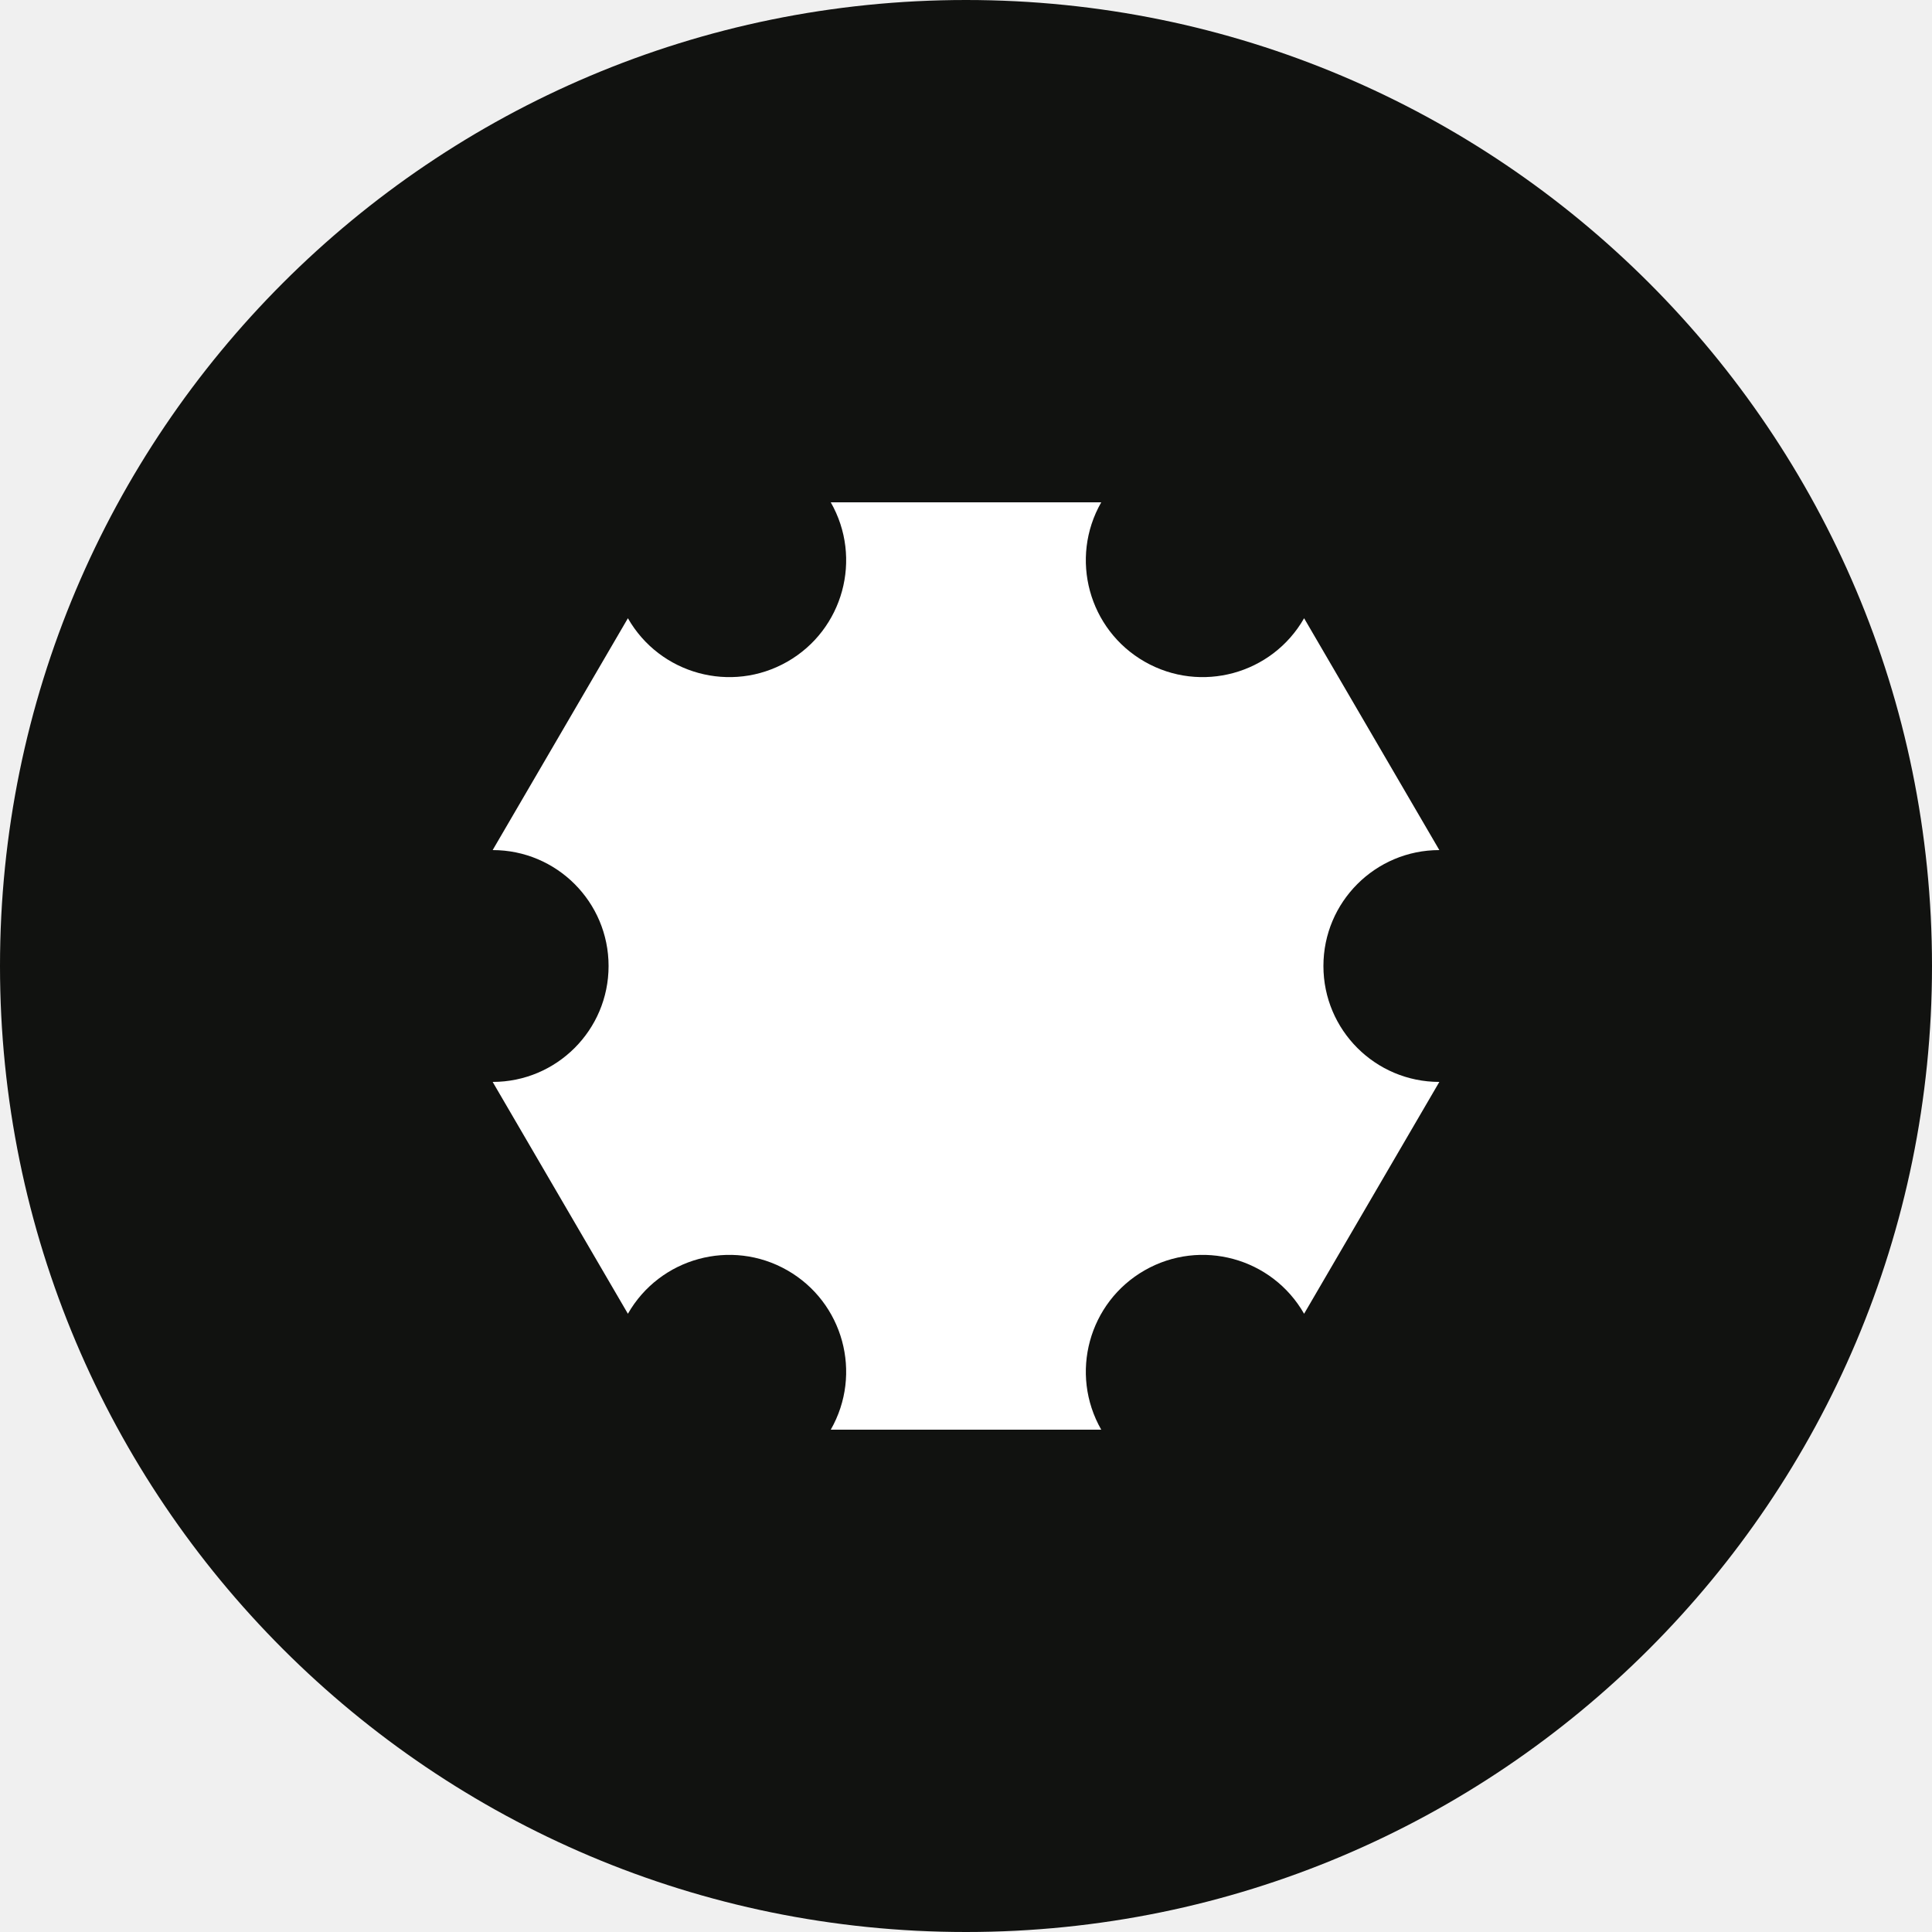
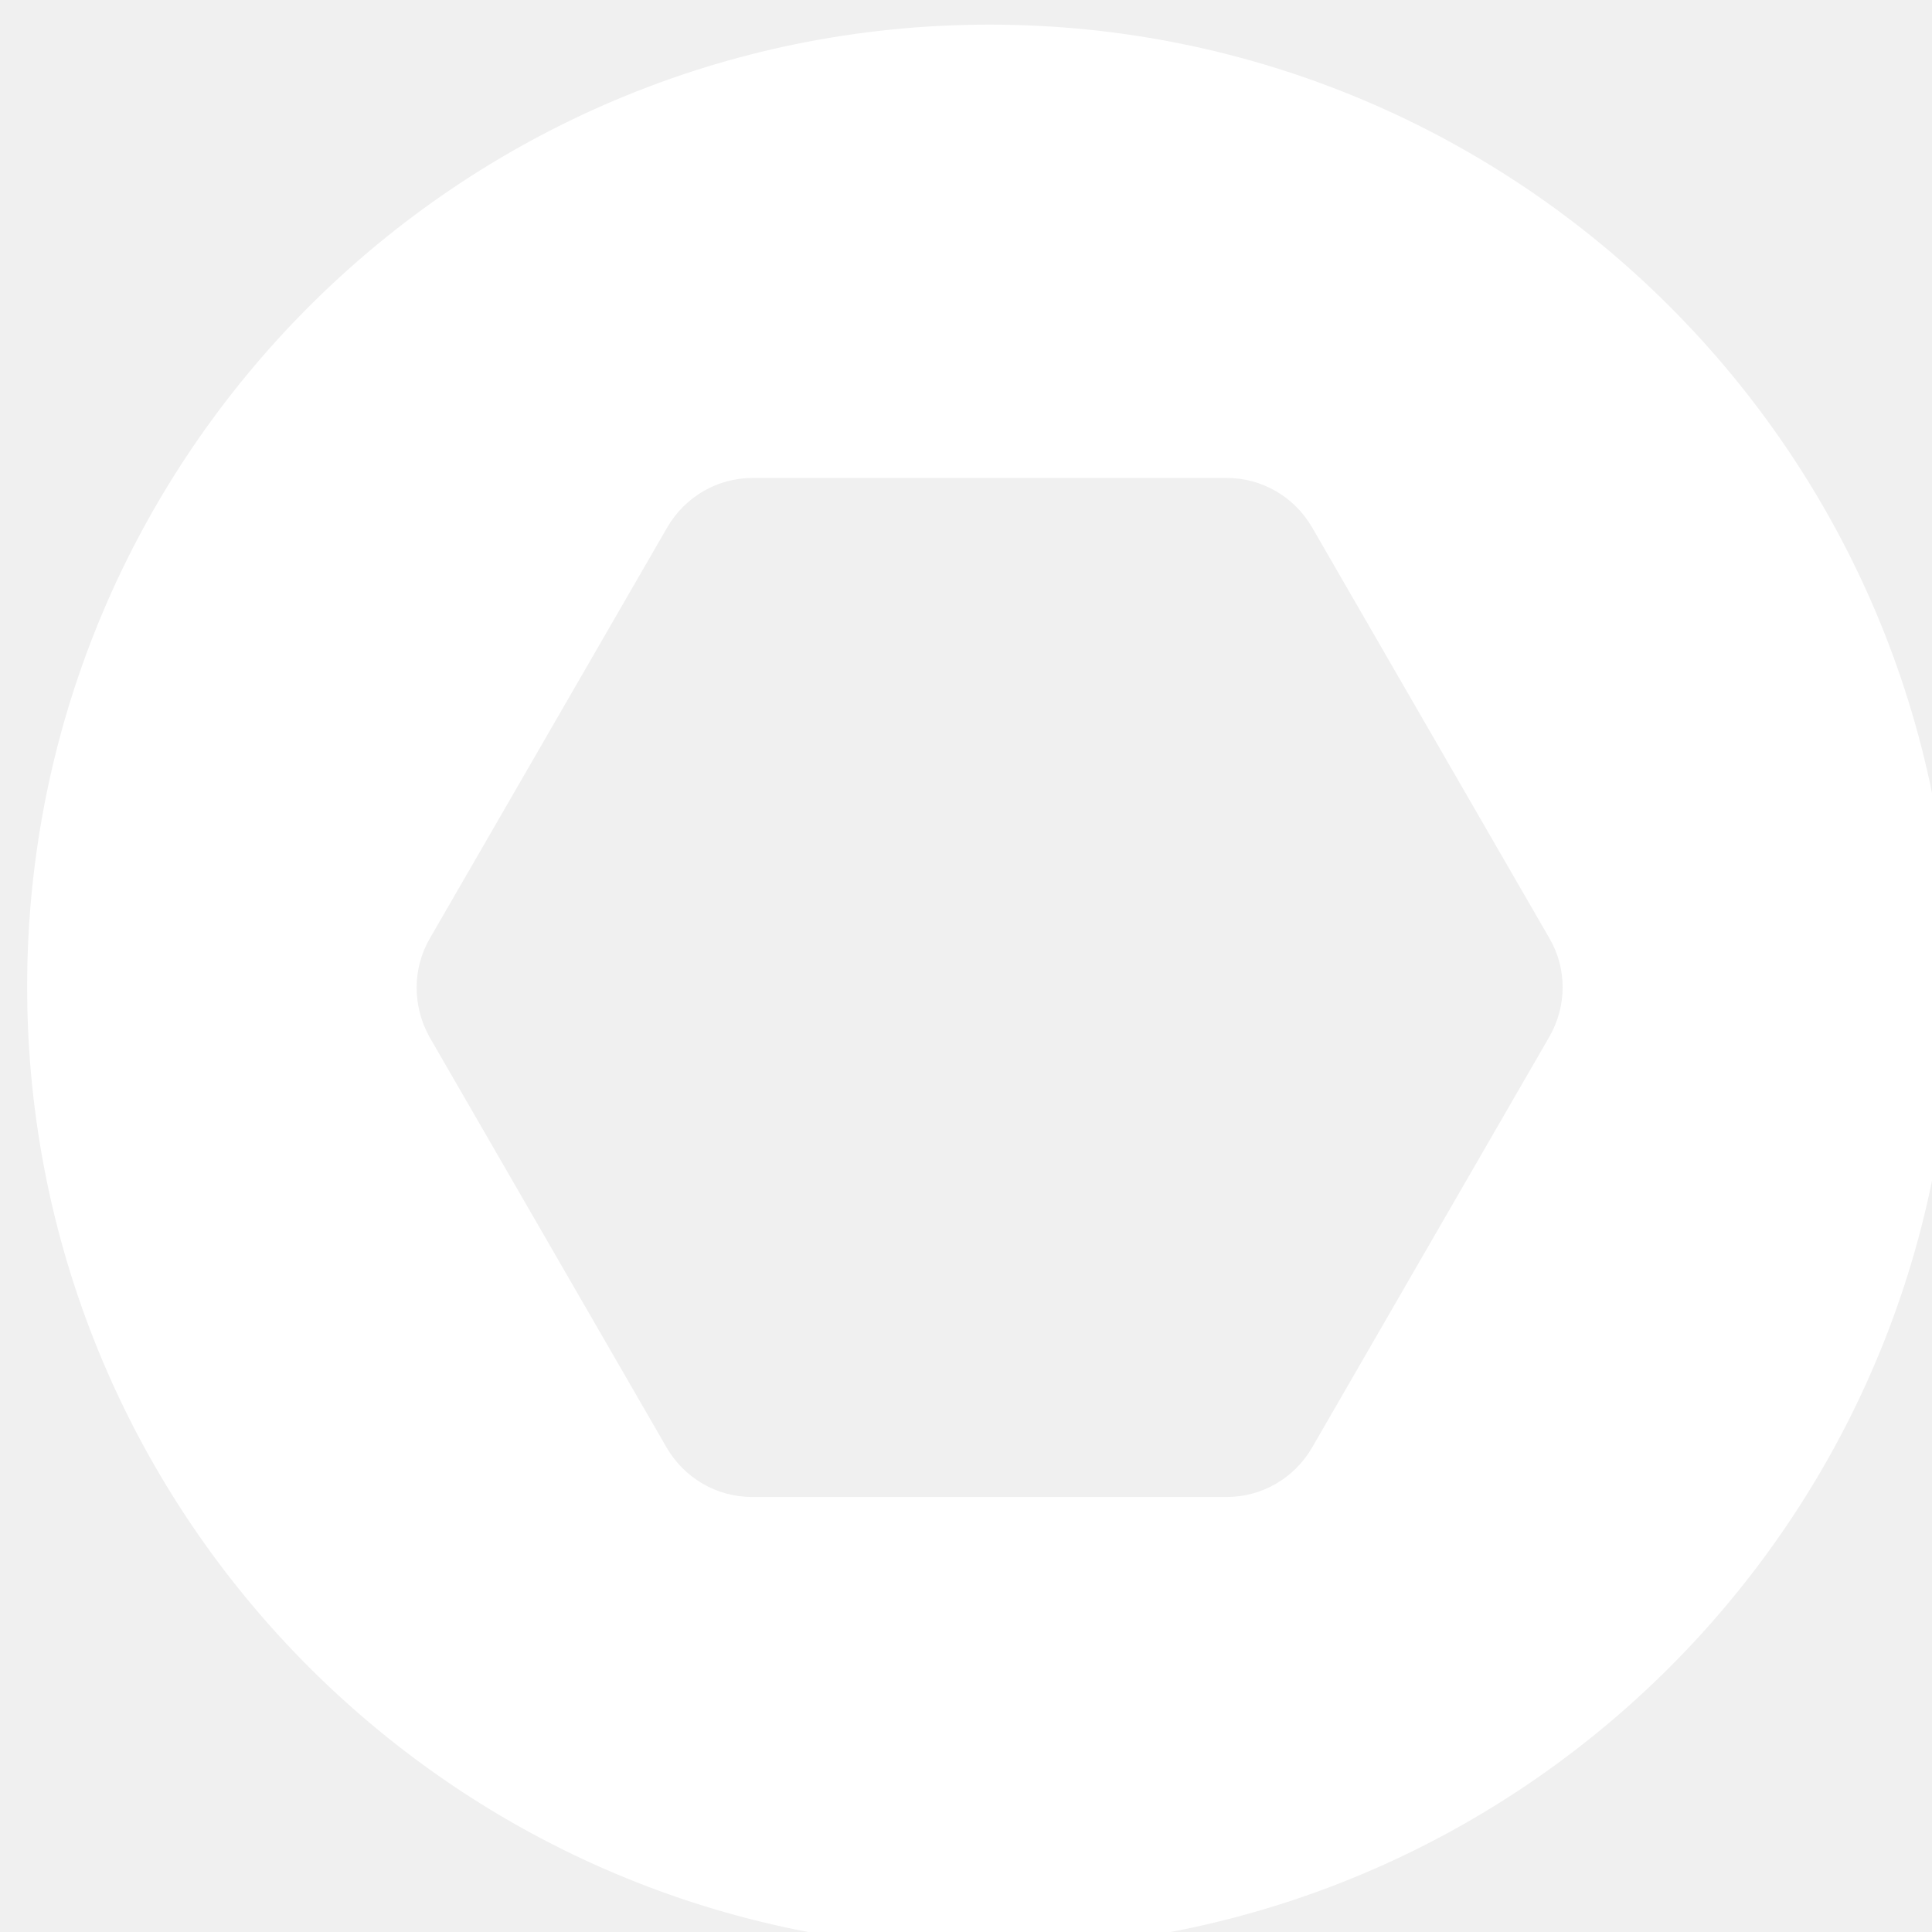
- <svg xmlns="http://www.w3.org/2000/svg" viewBox="0 0 100 100">
-   <circle cx="50" cy="50" r="50" fill="#111210" />
-   <path fill="white" d="M67.5,68 L74.5,56 A4,4,0,0,1,74.5,44 L67.5,32 A4,4,0,0,1,57,26 L43,26 A4,4,0,0,1,32.5,32 L25.5,44 A4,4,0,0,1,25.5,56 L32.5,68 A4,4,0,0,1,43,74 L57,74 A4,4,0,0,1,67.5,68 Z" />
+ <svg xmlns="http://www.w3.org/2000/svg" version="1.1" viewBox="1545 104 306 306">
+   <path fill="#FFFFFF" d="M1701.7,412.7c84.1,0,152.4-68.2,152.4-152.4c0-84.1-68.2-152.4-152.4-152.4c-84.1,0-152.4,68.2-152.4,152.4  S1617.6,412.7,1701.7,412.7 M1613.1,252.6l37.6-65.1c2.8-4.8,7.9-7.8,13.5-7.8h75.1c5.6,0,10.7,3,13.5,7.8l37.6,65.1  c2.8,4.8,2.8,10.7,0,15.6l-37.6,65.1c-2.8,4.8-7.9,7.8-13.5,7.8h-75.2c-5.6,0-10.7-3-13.5-7.8l-37.6-65.1  C1610.3,263.3,1610.3,257.4,1613.1,252.6" />
</svg>
